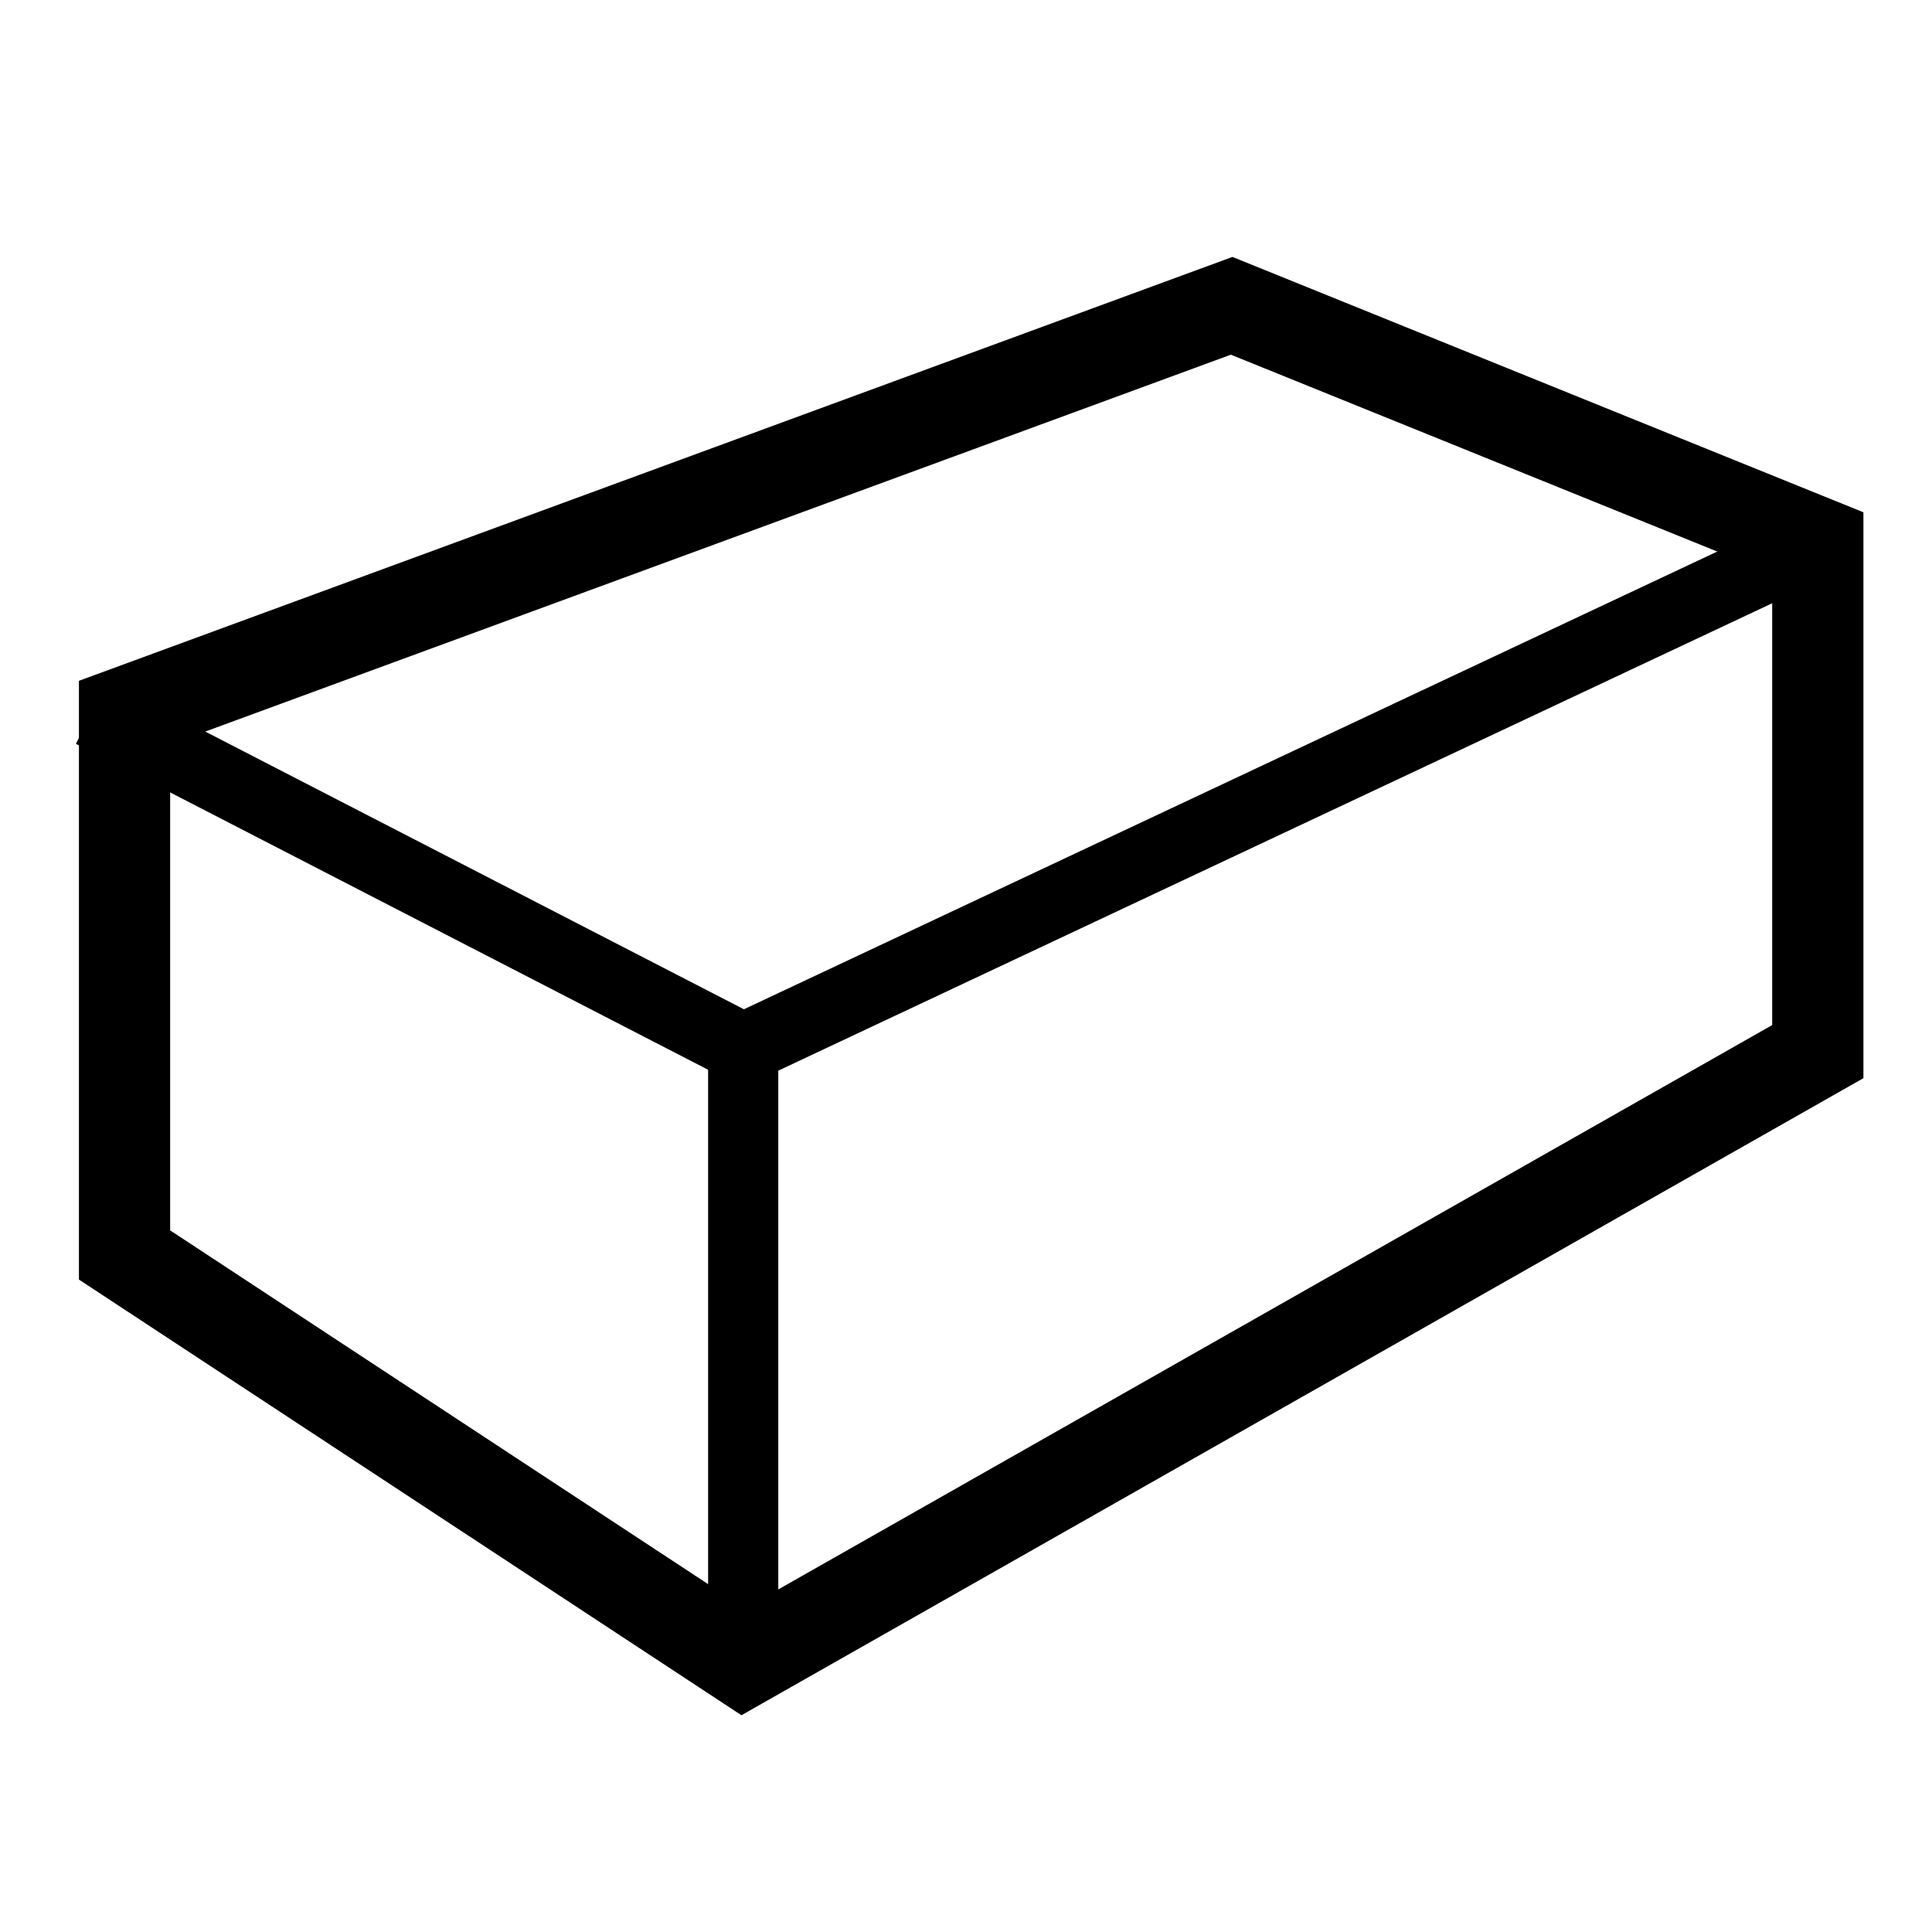
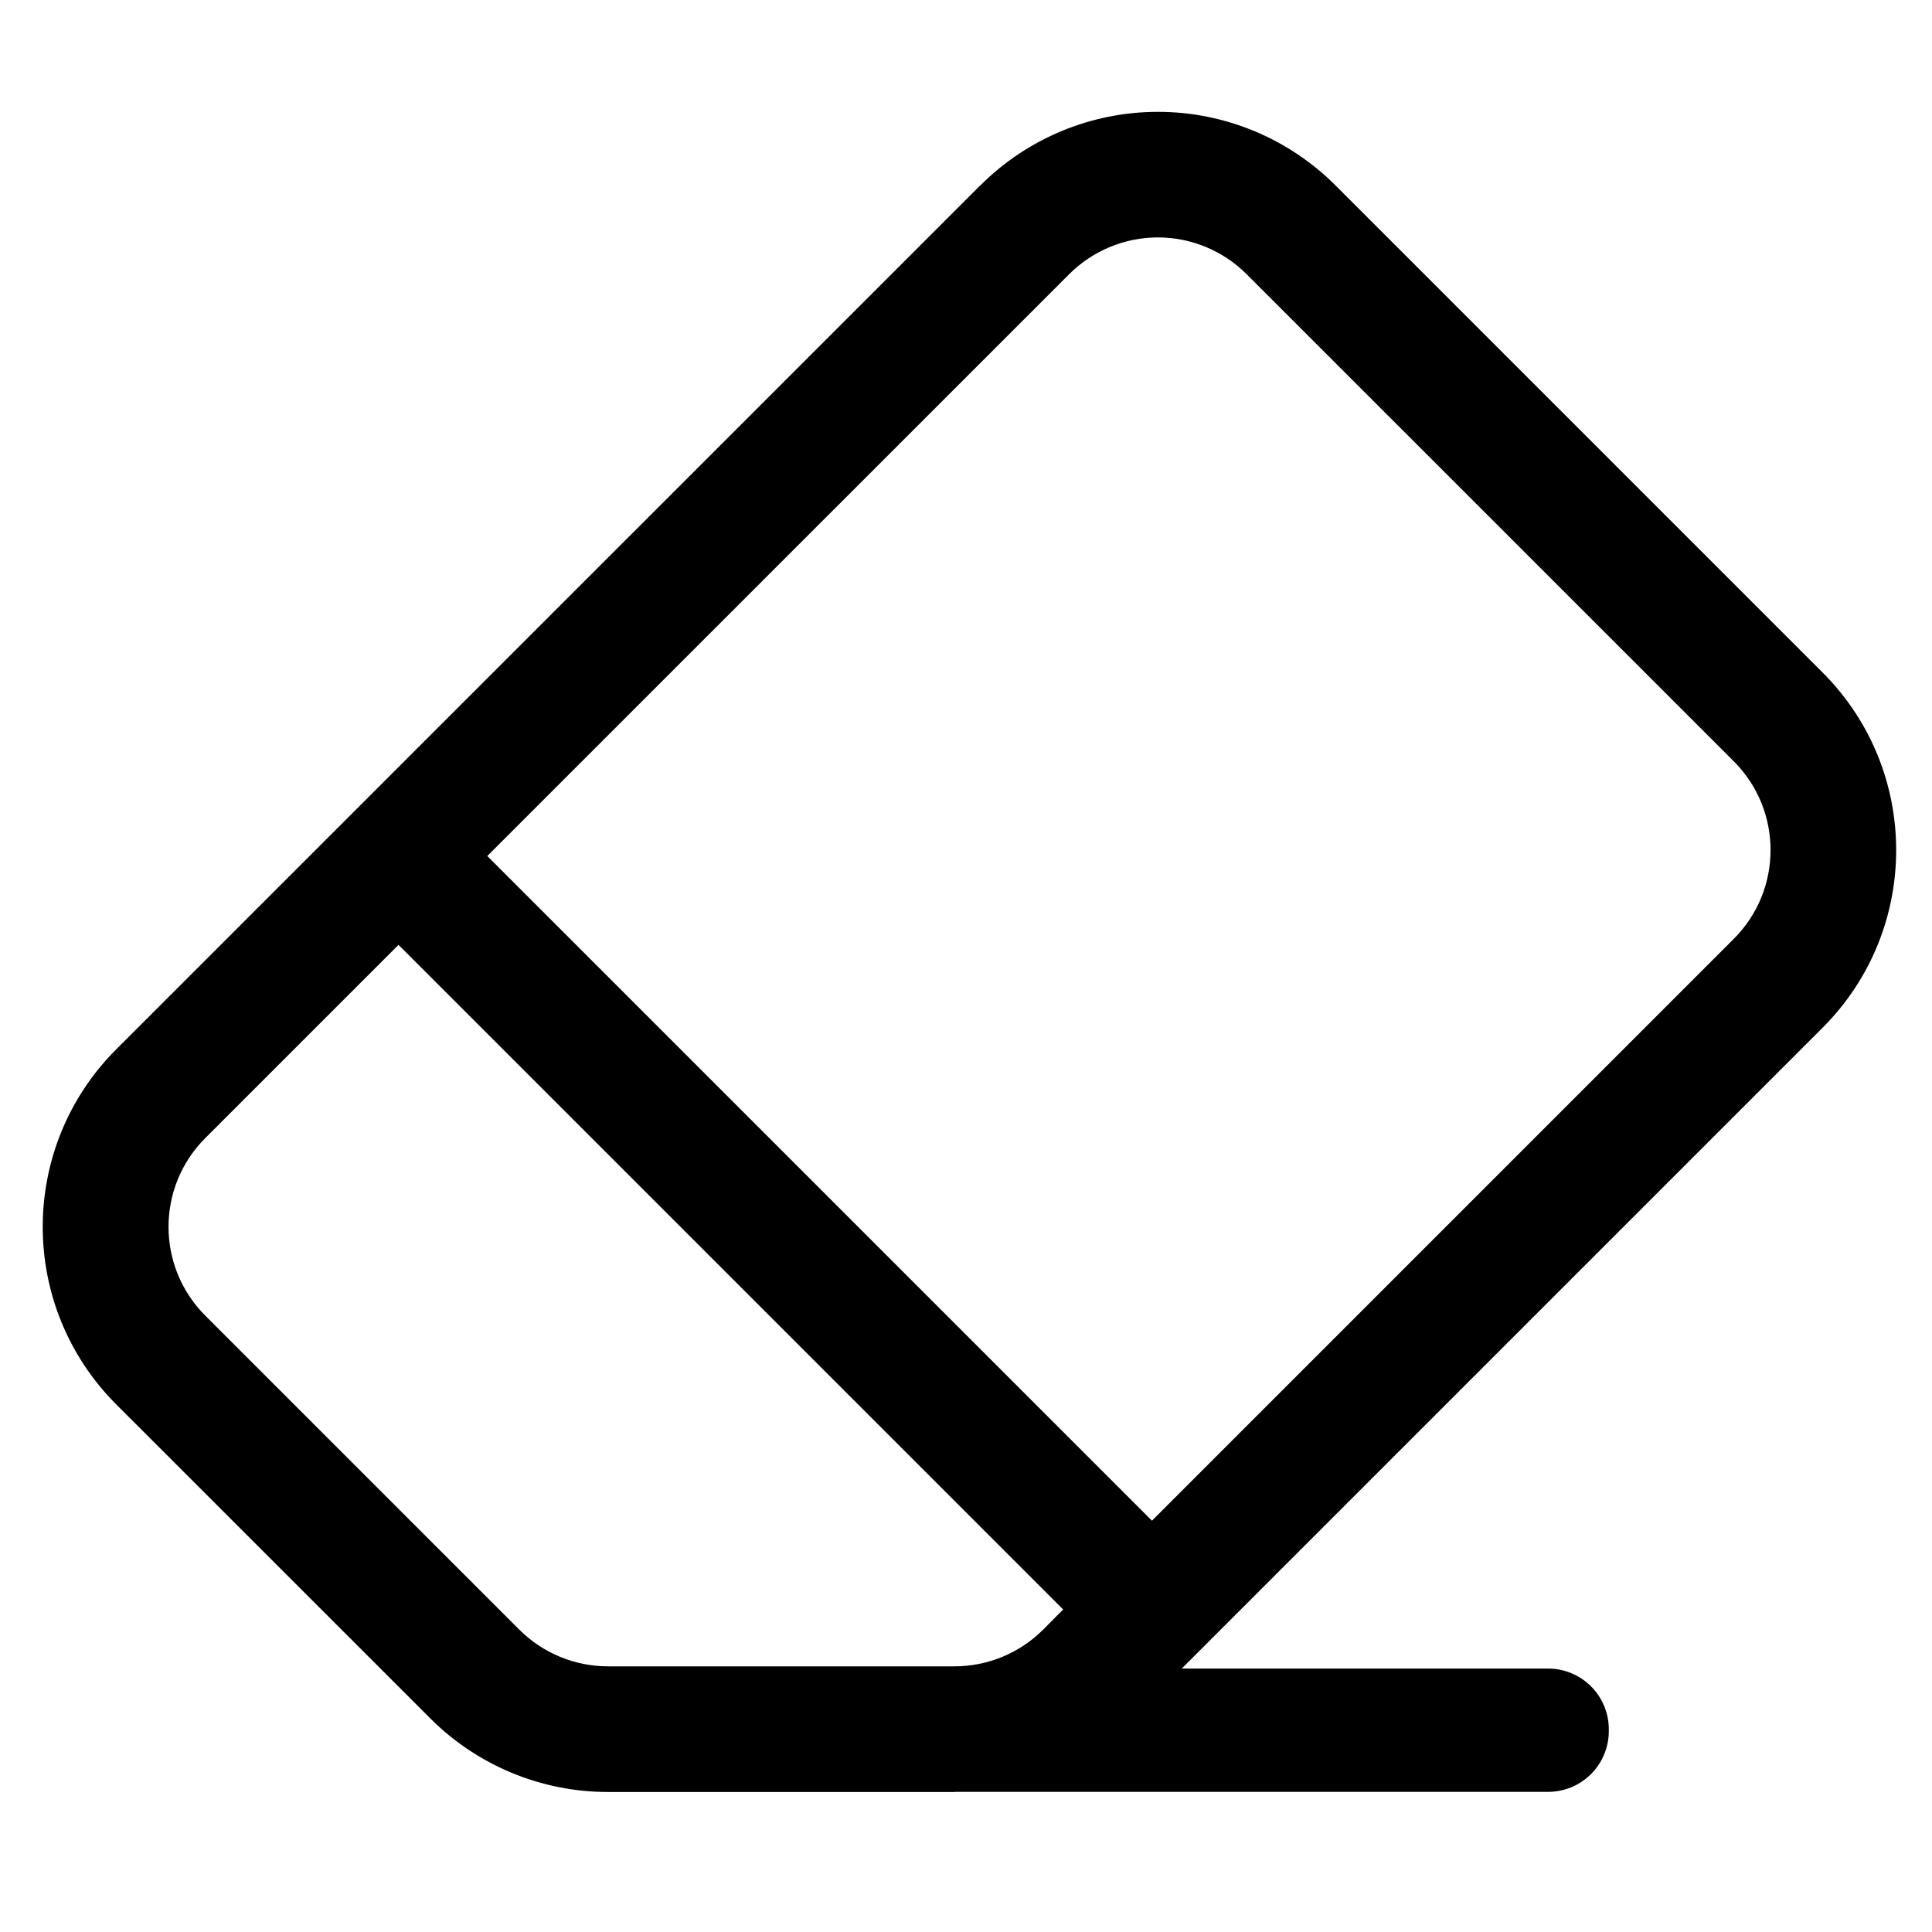
- <svg xmlns="http://www.w3.org/2000/svg" width="28" height="28">
-   <g style="display:inline">
-     <path d="M1.805 10.328v7.86l8.966 5.896 15.574-8.843V7.87L17.85 4.432Z" style="fill:none;stroke:#000;stroke-width:1.322;stroke-linecap:butt;stroke-linejoin:miter;stroke-miterlimit:4;stroke-dasharray:none;stroke-opacity:1" />
-     <path d="M10.771 24.084v-8.89l-9.438-4.866 9.438 4.866L26.345 7.87" style="fill:none;stroke:#000;stroke-width:1.017;stroke-linecap:butt;stroke-linejoin:miter;stroke-miterlimit:4;stroke-dasharray:none;stroke-opacity:1" />
-   </g>
+ <svg xmlns="http://www.w3.org/2000/svg" width="28" height="28" fill="currentColor" class="bi bi-eraser">
+   <path d="M16.781 1.621a3.64 3.64 0 0 0-2.574 1.067h-.002L1.685 15.207a3.64 3.64 0 0 0 0 5.147l4.551 4.55a3.64 3.64 0 0 0 2.575 1.067h5.02a3.64 3.64 0 0 0 .015-.002h8.59a.88.88 0 0 0 .88-.883v-.022a.88.88 0 0 0-.88-.882h-5.309l9.287-9.287a3.64 3.64 0 0 0 0-5.149l-7.059-7.059a3.64 3.64 0 0 0-2.574-1.066zm0 1.82a1.82 1.82 0 0 1 1.287.534l7.059 7.058a1.82 1.82 0 0 1 0 2.574l-8.432 8.432-9.633-9.633 8.432-8.431a1.82 1.82 0 0 1 1.287-.534zM5.775 13.693l9.633 9.633-.289.291a1.82 1.82 0 0 1-1.287.533H8.811a1.82 1.82 0 0 1-1.286-.533l-4.55-4.55a1.82 1.82 0 0 1 0-2.573l2.8-2.8z" style="stroke-width:1.82" />
</svg>
